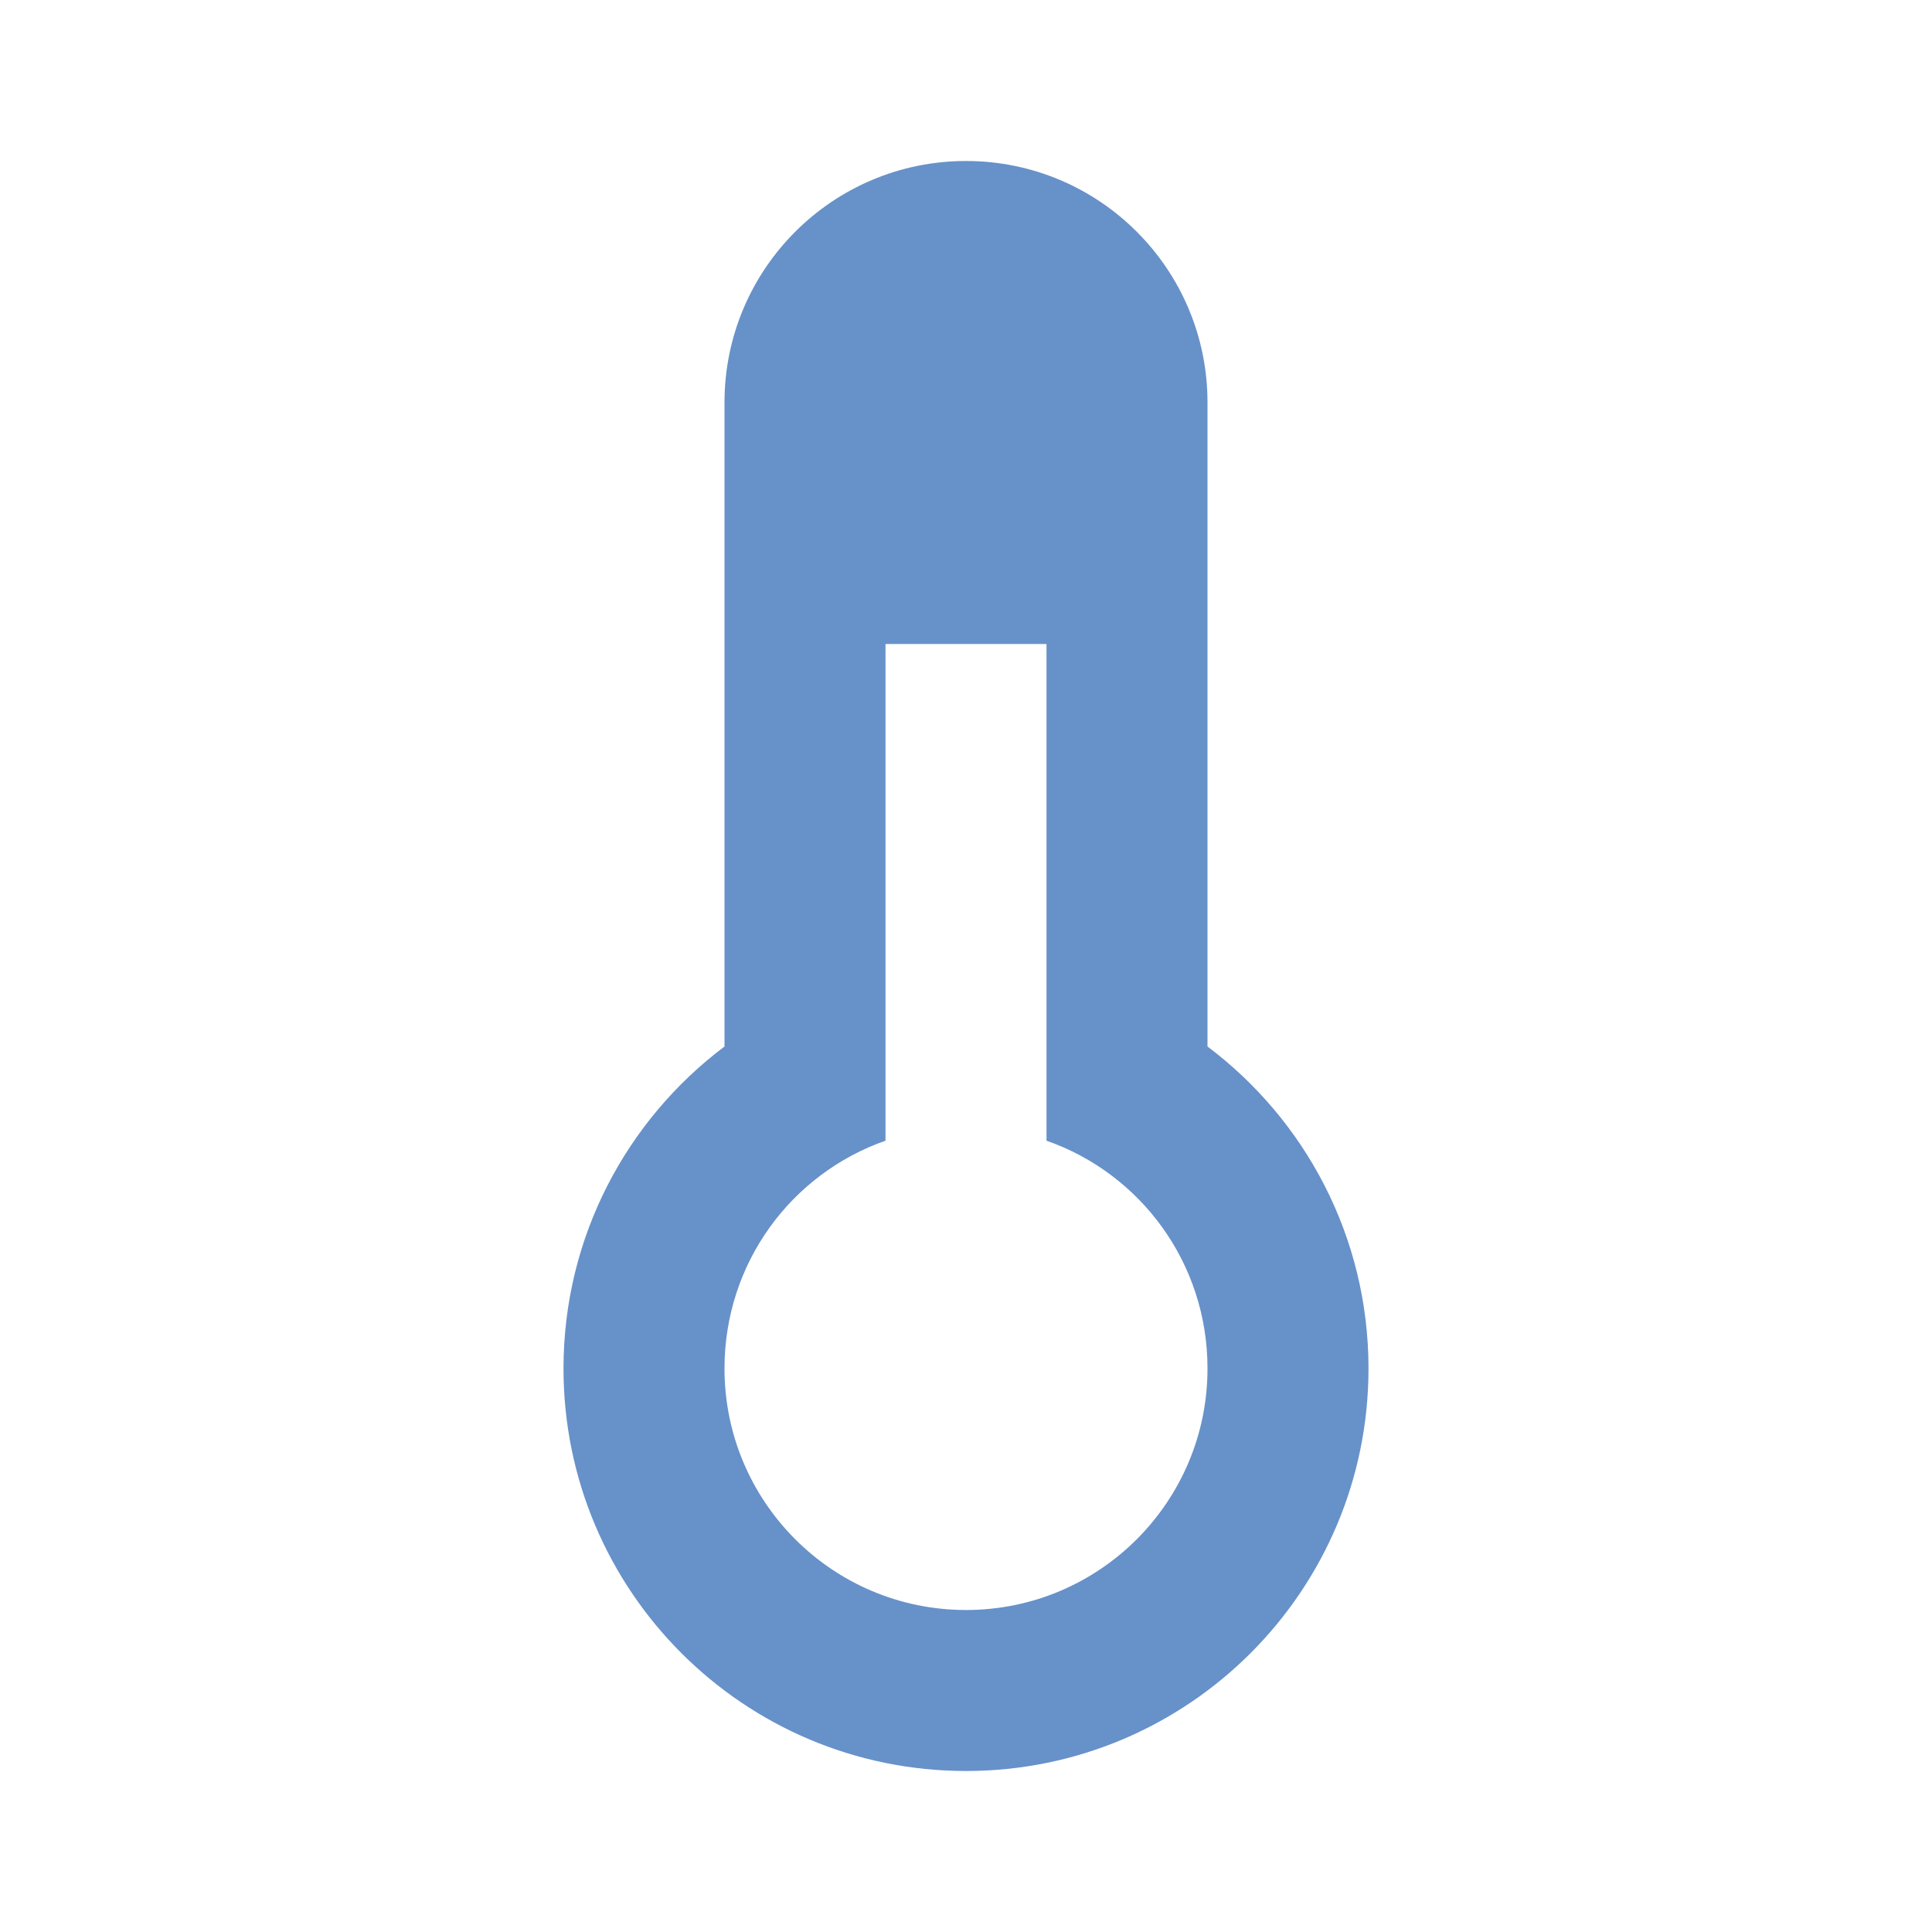
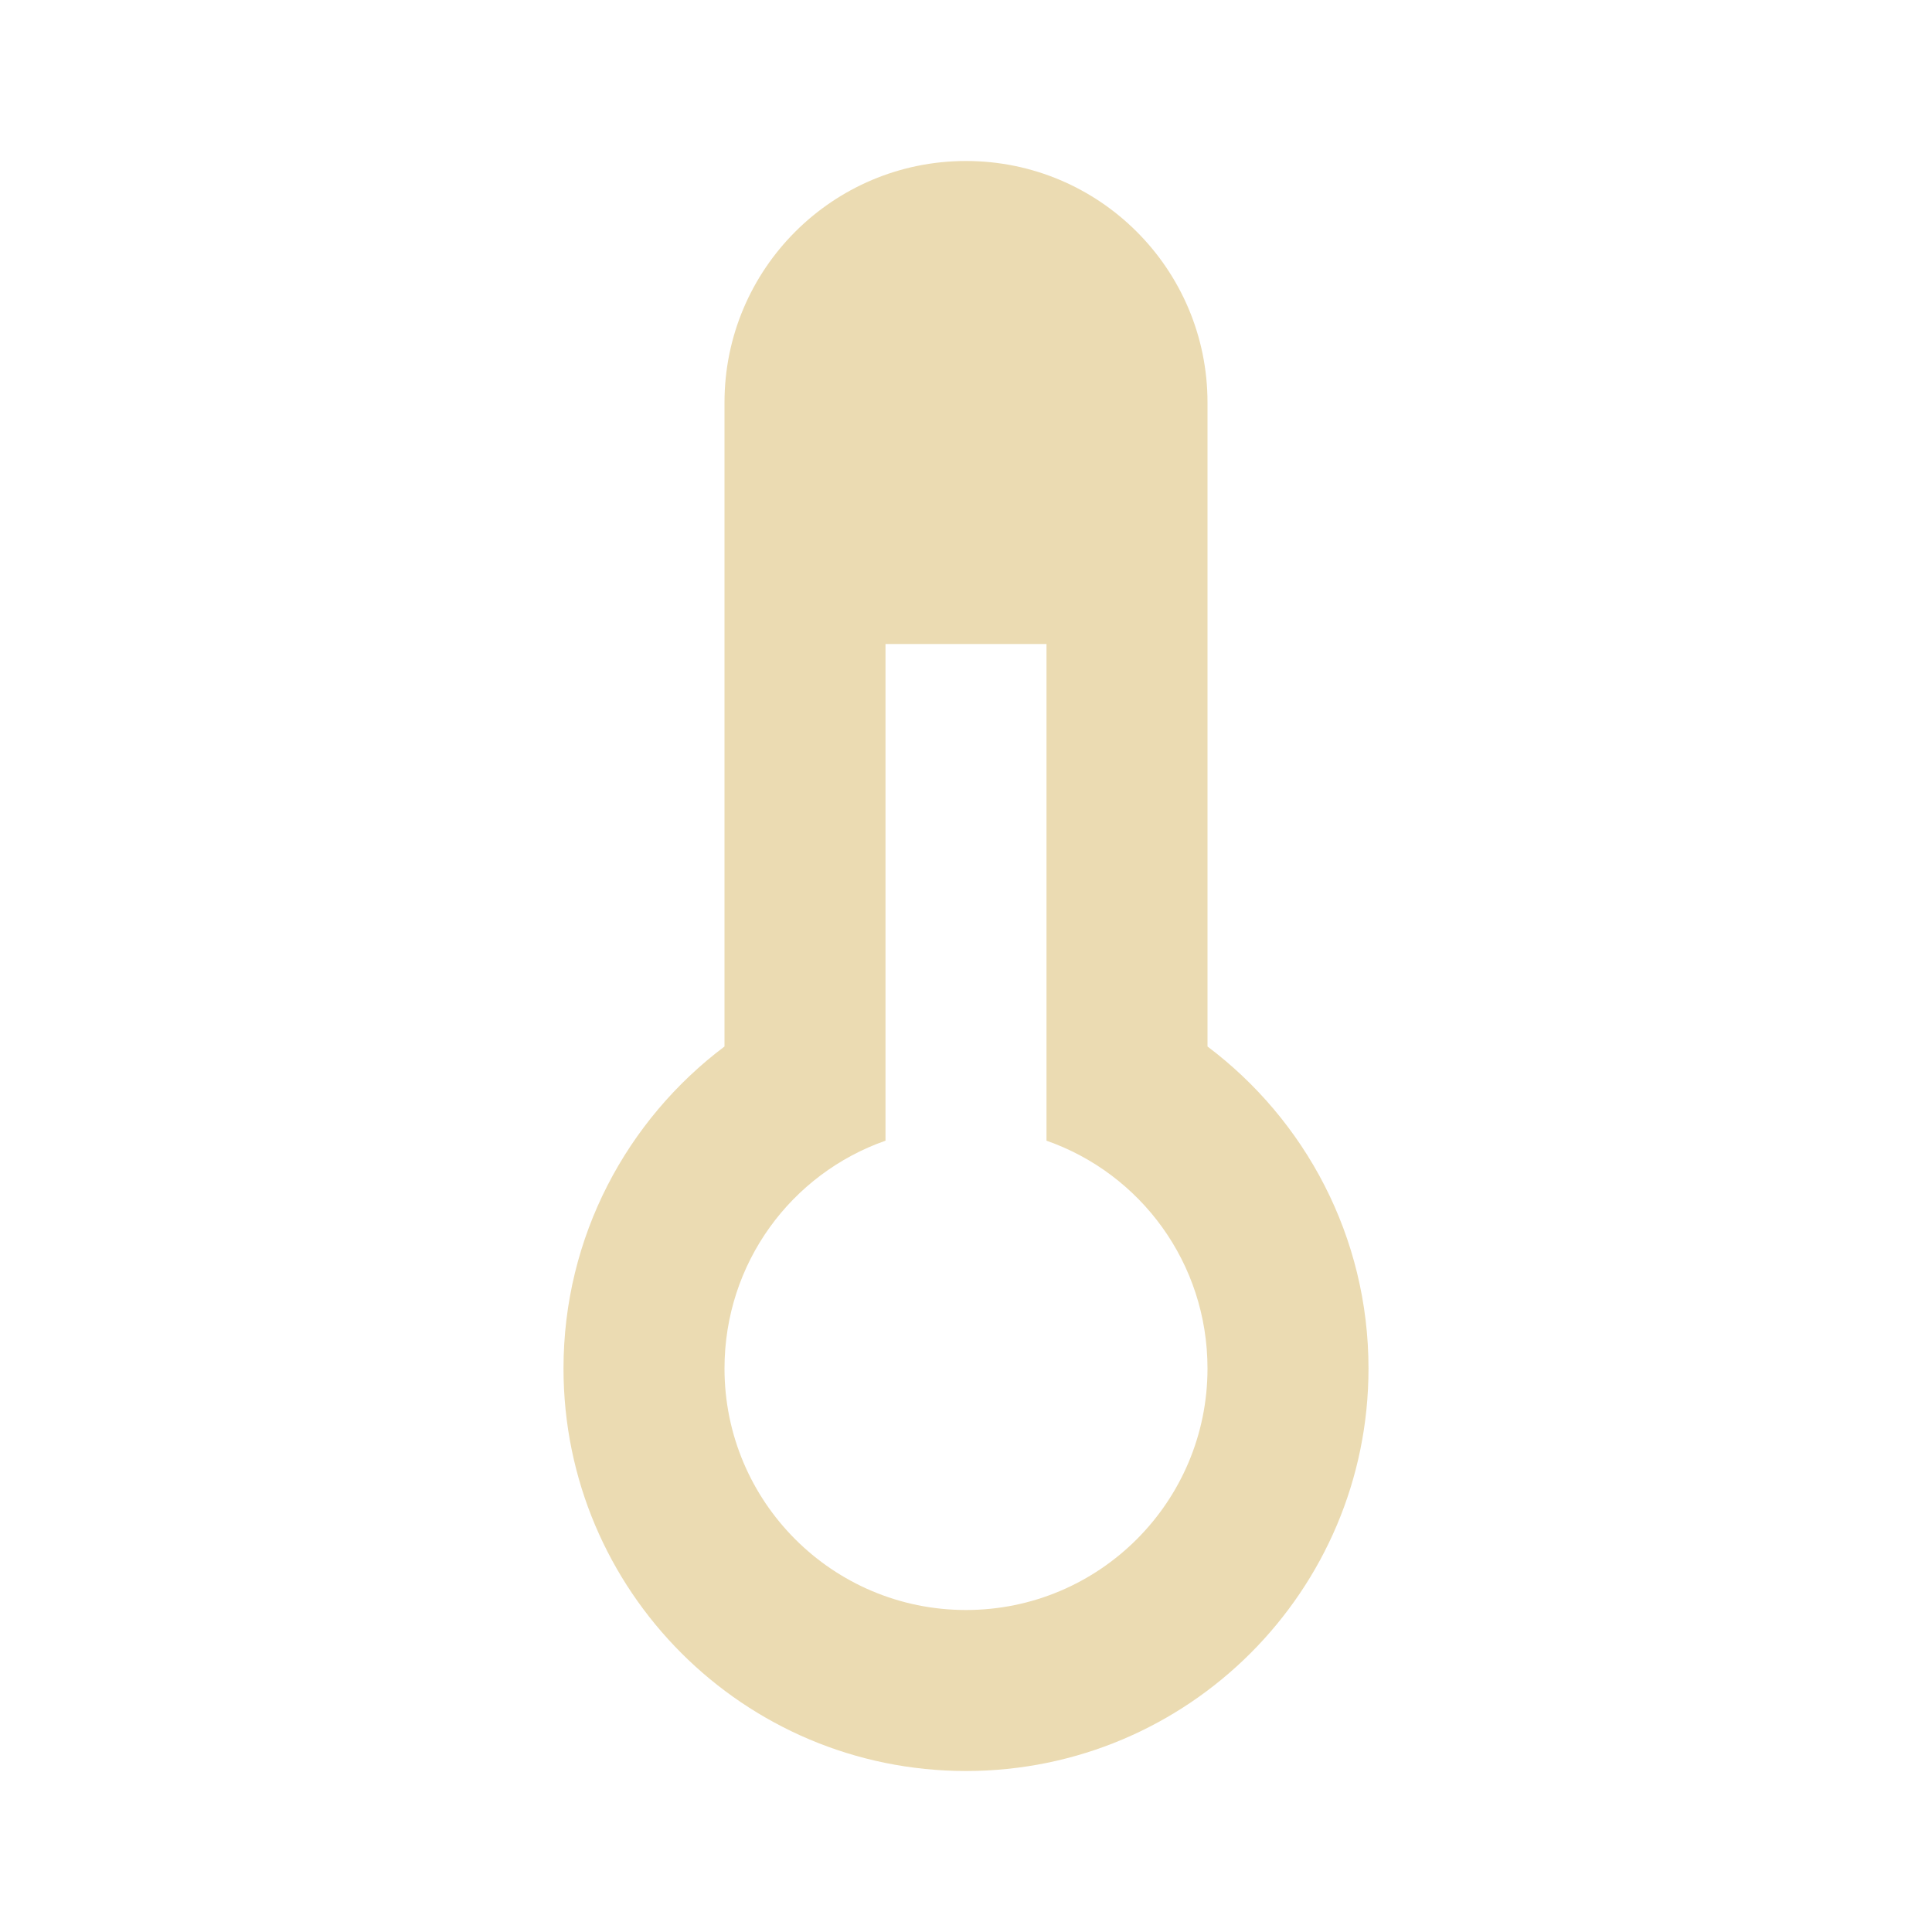
<svg xmlns="http://www.w3.org/2000/svg" version="1.1" width="240" height="240" viewBox="0 0 24 24">
-   <path fill="#6791C9" d="M17,17A5,5 0 0,1 12,22A5,5 0 0,1 7,17C7,15.36 7.79,13.91 9,13V5A3,3 0 0,1 12,2A3,3 0 0,1 15,5V13C16.21,13.91 17,15.36 17,17M11,8V14.17C9.83,14.58 9,15.69 9,17A3,3 0 0,0 12,20A3,3 0 0,0 15,17C15,15.69 14.17,14.58 13,14.17V8H11Z" />
+   <path fill="#EBDBB2" d="M17,17A5,5 0 0,1 12,22A5,5 0 0,1 7,17C7,15.36 7.79,13.91 9,13V5A3,3 0 0,1 12,2A3,3 0 0,1 15,5V13C16.21,13.91 17,15.36 17,17M11,8V14.17C9.83,14.58 9,15.69 9,17A3,3 0 0,0 12,20A3,3 0 0,0 15,17C15,15.69 14.17,14.58 13,14.17V8H11Z" />
</svg>
